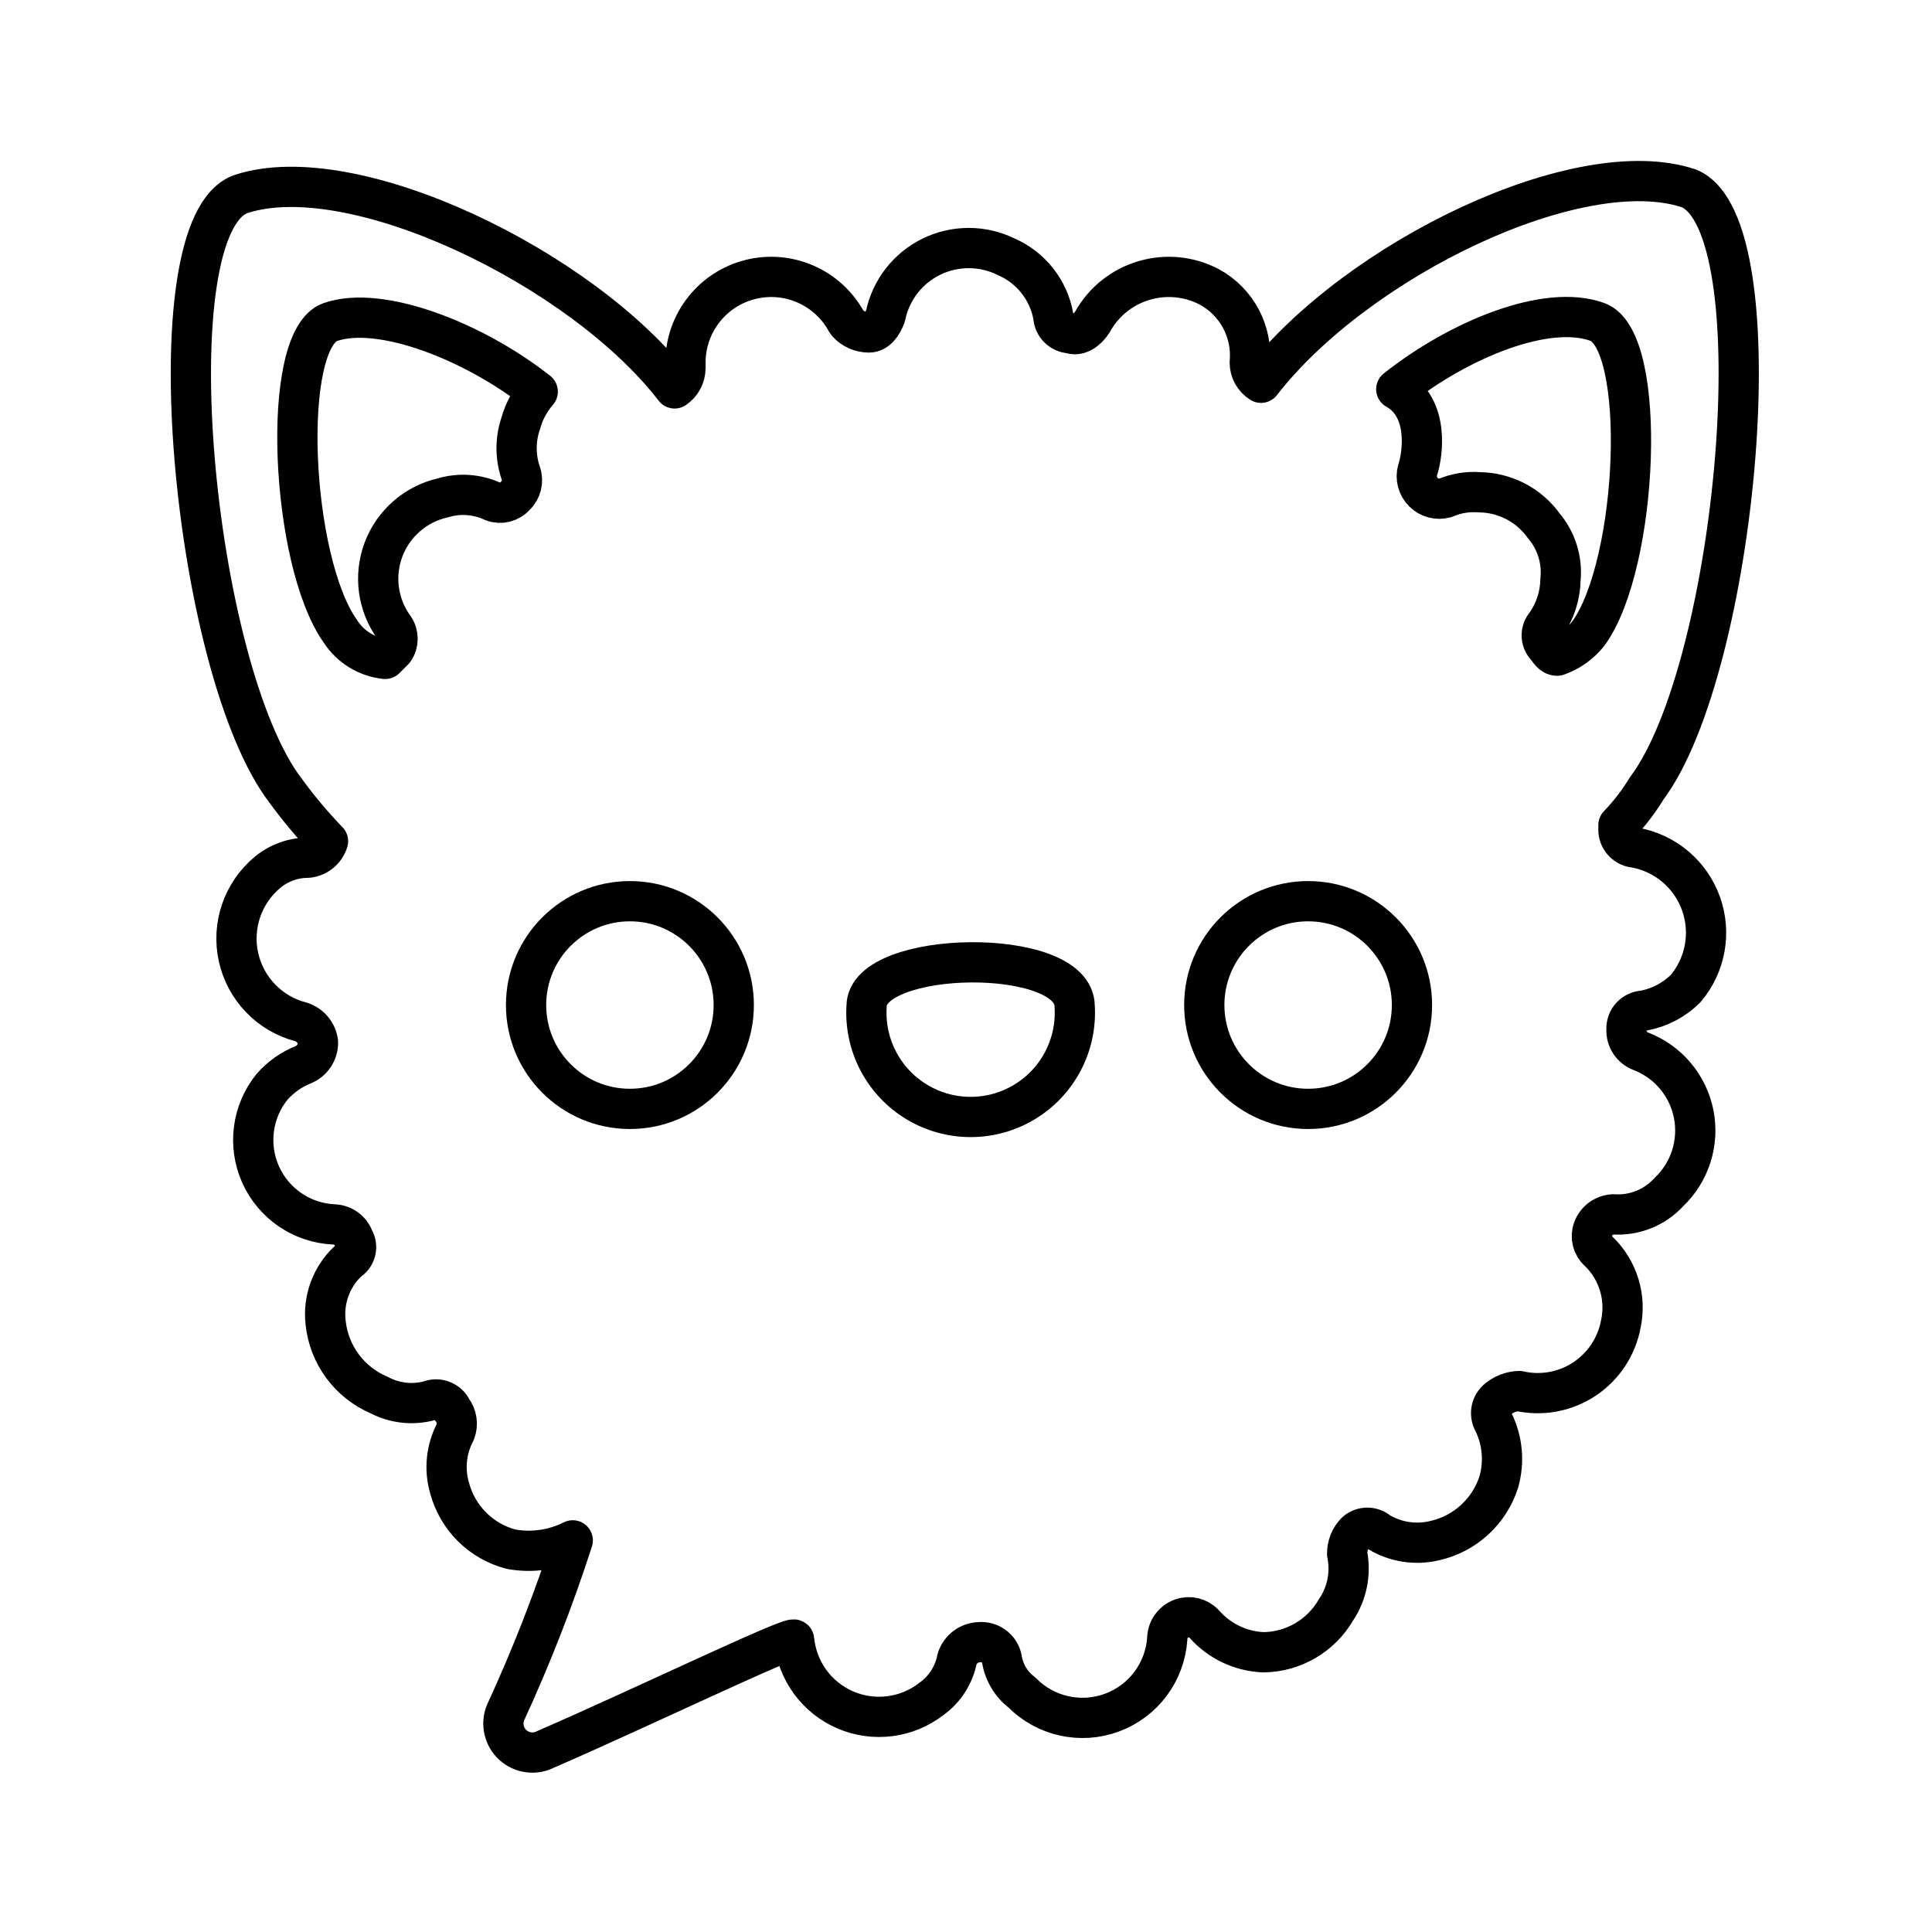
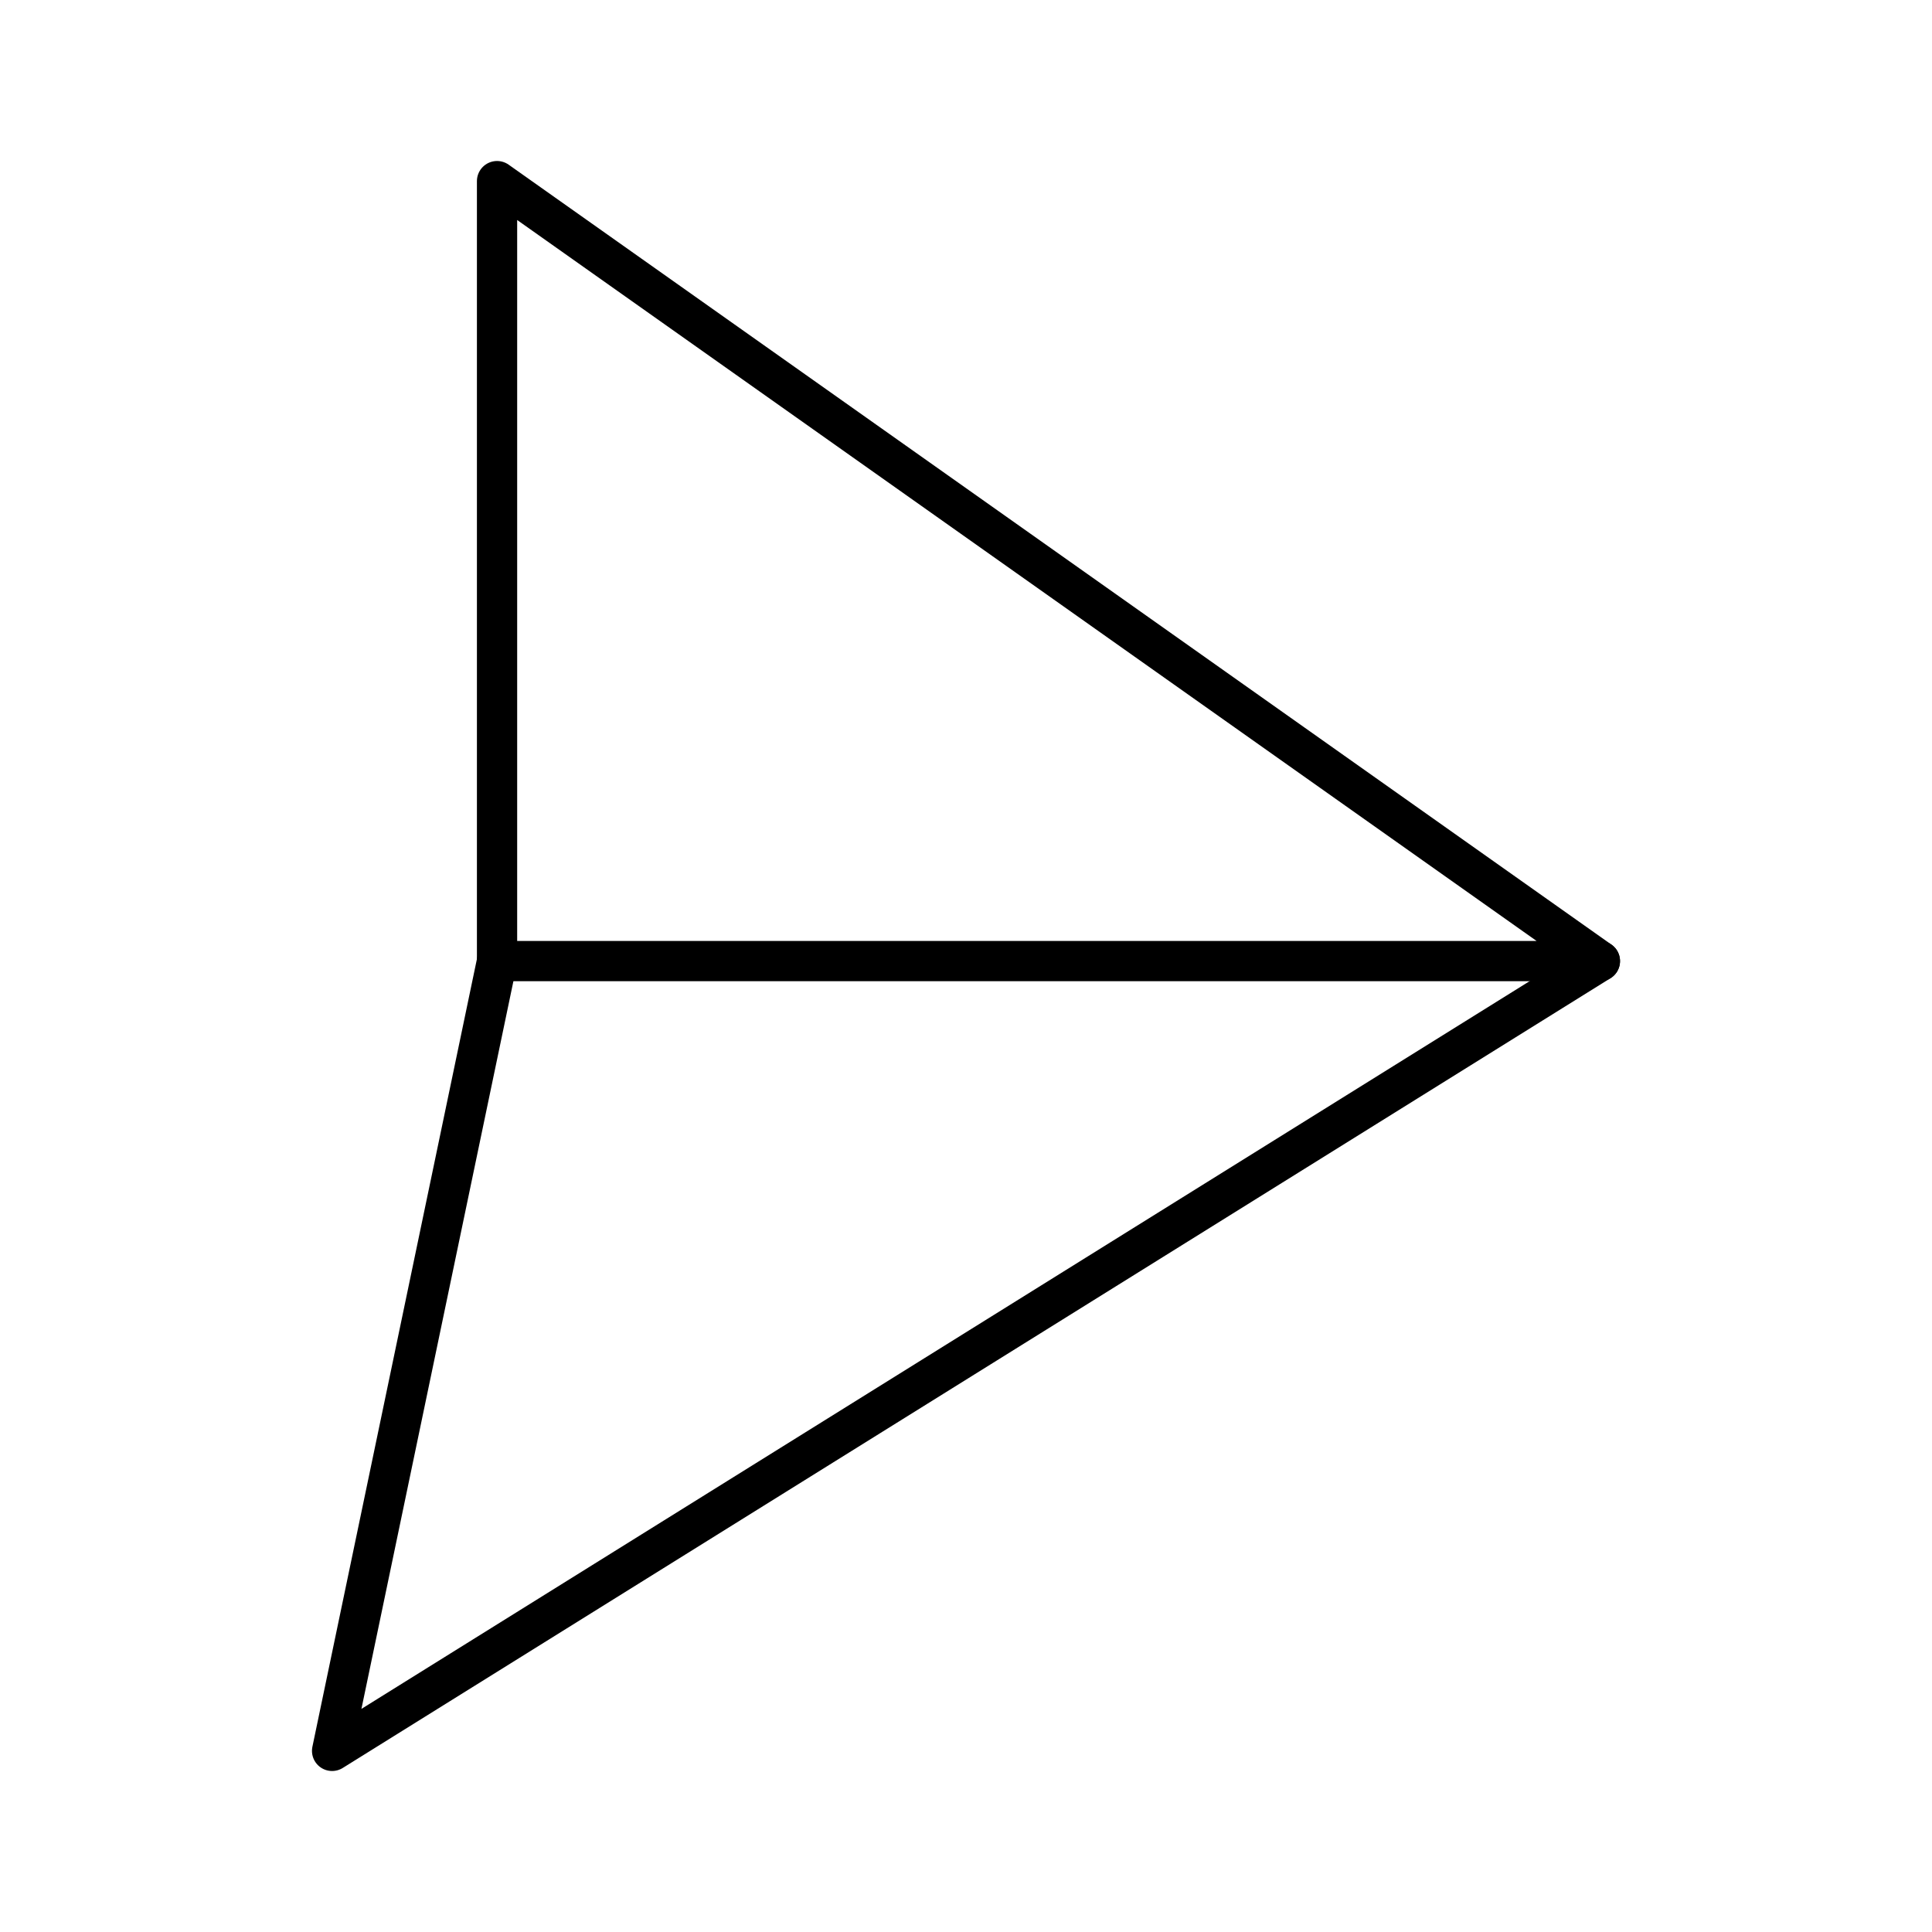
<svg xmlns="http://www.w3.org/2000/svg" viewBox="0 0 48 48">
  <defs>
    <style>.a{fill:none;stroke:#000;stroke-linecap:round;stroke-linejoin:round;}</style>
  </defs>
-   <path class="a" d="M40.83,25.11a2,2,0,0,0,1.05-.55,2.15,2.15,0,0,0-1.25-3.5.45.45,0,0,1-.42-.42V20.5a5.27,5.27,0,0,0,.7-.91c2.25-3,3.27-14,1.05-14.91-2.72-.91-8.24,1.75-10.63,4.83a.59.59,0,0,1-.28-.5,1.94,1.94,0,0,0-1-1.88A2.17,2.17,0,0,0,27.14,8c-.14.22-.36.36-.55.28a.44.44,0,0,1-.42-.42A2,2,0,0,0,25,6.38,2.11,2.11,0,0,0,22,7.85c-.08.22-.22.41-.41.41s-.42-.08-.56-.27a2.13,2.13,0,0,0-4,1v.16a.61.61,0,0,1-.27.5h0c-2.31-3-8-5.74-10.77-4.83-2.25.78-1.2,11.83,1.11,14.83a11.79,11.79,0,0,0,1.05,1.25.59.59,0,0,1-.5.41,1.57,1.57,0,0,0-1,.36,2.14,2.14,0,0,0,.83,3.72.61.61,0,0,1,.42.5.59.59,0,0,1-.36.56,2.06,2.06,0,0,0-.78.55,2.1,2.1,0,0,0,1.53,3.42.54.54,0,0,1,.5.36.4.4,0,0,1-.14.55,1.81,1.81,0,0,0-.56,1.53,2.2,2.2,0,0,0,1.33,1.8,1.72,1.72,0,0,0,1.25.14.44.44,0,0,1,.56.22.58.58,0,0,1,.08.56,1.86,1.86,0,0,0-.14,1.39,2.14,2.14,0,0,0,1.53,1.52,2.45,2.45,0,0,0,1.53-.22,38.25,38.25,0,0,1-1.67,4.28.72.72,0,0,0,1,.91c2.31-1,6.17-2.86,6.17-2.72a2.12,2.12,0,0,0,3.41,1.47,1.6,1.6,0,0,0,.64-1,.6.6,0,0,1,.55-.41.52.52,0,0,1,.56.41,1.3,1.3,0,0,0,.5.84A2.11,2.11,0,0,0,29,40.71a.54.54,0,0,1,.36-.5.52.52,0,0,1,.56.14,2.07,2.07,0,0,0,1.47.7h0A2.11,2.11,0,0,0,33.19,40a1.83,1.83,0,0,0,.28-1.39.76.76,0,0,1,.22-.55.43.43,0,0,1,.56,0,1.85,1.85,0,0,0,1.38.22,2.17,2.17,0,0,0,1.61-1.47,2.09,2.09,0,0,0-.13-1.47.45.45,0,0,1,.08-.56.88.88,0,0,1,.55-.22,2.1,2.1,0,0,0,2.53-1.67,1.94,1.94,0,0,0-.55-1.8.5.5,0,0,1-.14-.55.56.56,0,0,1,.5-.37,1.71,1.71,0,0,0,1.38-.55,2.11,2.11,0,0,0-.69-3.5.55.55,0,0,1-.36-.55A.44.44,0,0,1,40.83,25.11Z" />
-   <path class="a" d="M35.22,11.68a.56.56,0,0,0,.69.69,1.78,1.78,0,0,1,.84-.14,2,2,0,0,1,1.61.84,1.79,1.79,0,0,1,.41,1.33,2,2,0,0,1-.36,1.11.41.41,0,0,0,0,.55c.08.09.14.23.28.23a1.7,1.7,0,0,0,.78-.56C40.71,14,40.94,8.46,39.69,8s-3.42.42-5,1.67C35.5,10.12,35.36,11.26,35.22,11.68Z" />
-   <path class="a" d="M9.57,16.37l.22-.22a.49.49,0,0,0,0-.56A2.06,2.06,0,0,1,11,12.37a1.75,1.75,0,0,1,1.25.09.5.5,0,0,0,.55-.14.53.53,0,0,0,.14-.56,1.91,1.91,0,0,1,0-1.25,2,2,0,0,1,.42-.78C11.79,8.49,9.46,7.57,8.21,8s-1,5.94.25,7.69A1.51,1.51,0,0,0,9.57,16.37Z" />
-   <circle class="a" cx="15.65" cy="24.97" r="2.58" />
-   <path class="a" d="M26.7,25a2.59,2.59,0,1,1-5.17,0C21.53,23.59,26.7,23.5,26.7,25Z" />
-   <circle class="a" cx="32.5" cy="24.97" r="2.58" />
+   <path class="a" d="M12.349,23.878H39.749L12.349,4.5Z" />
+   <path class="a" d="M12.349,23.878,8.251,43.5,39.749,23.878" />
</svg>
